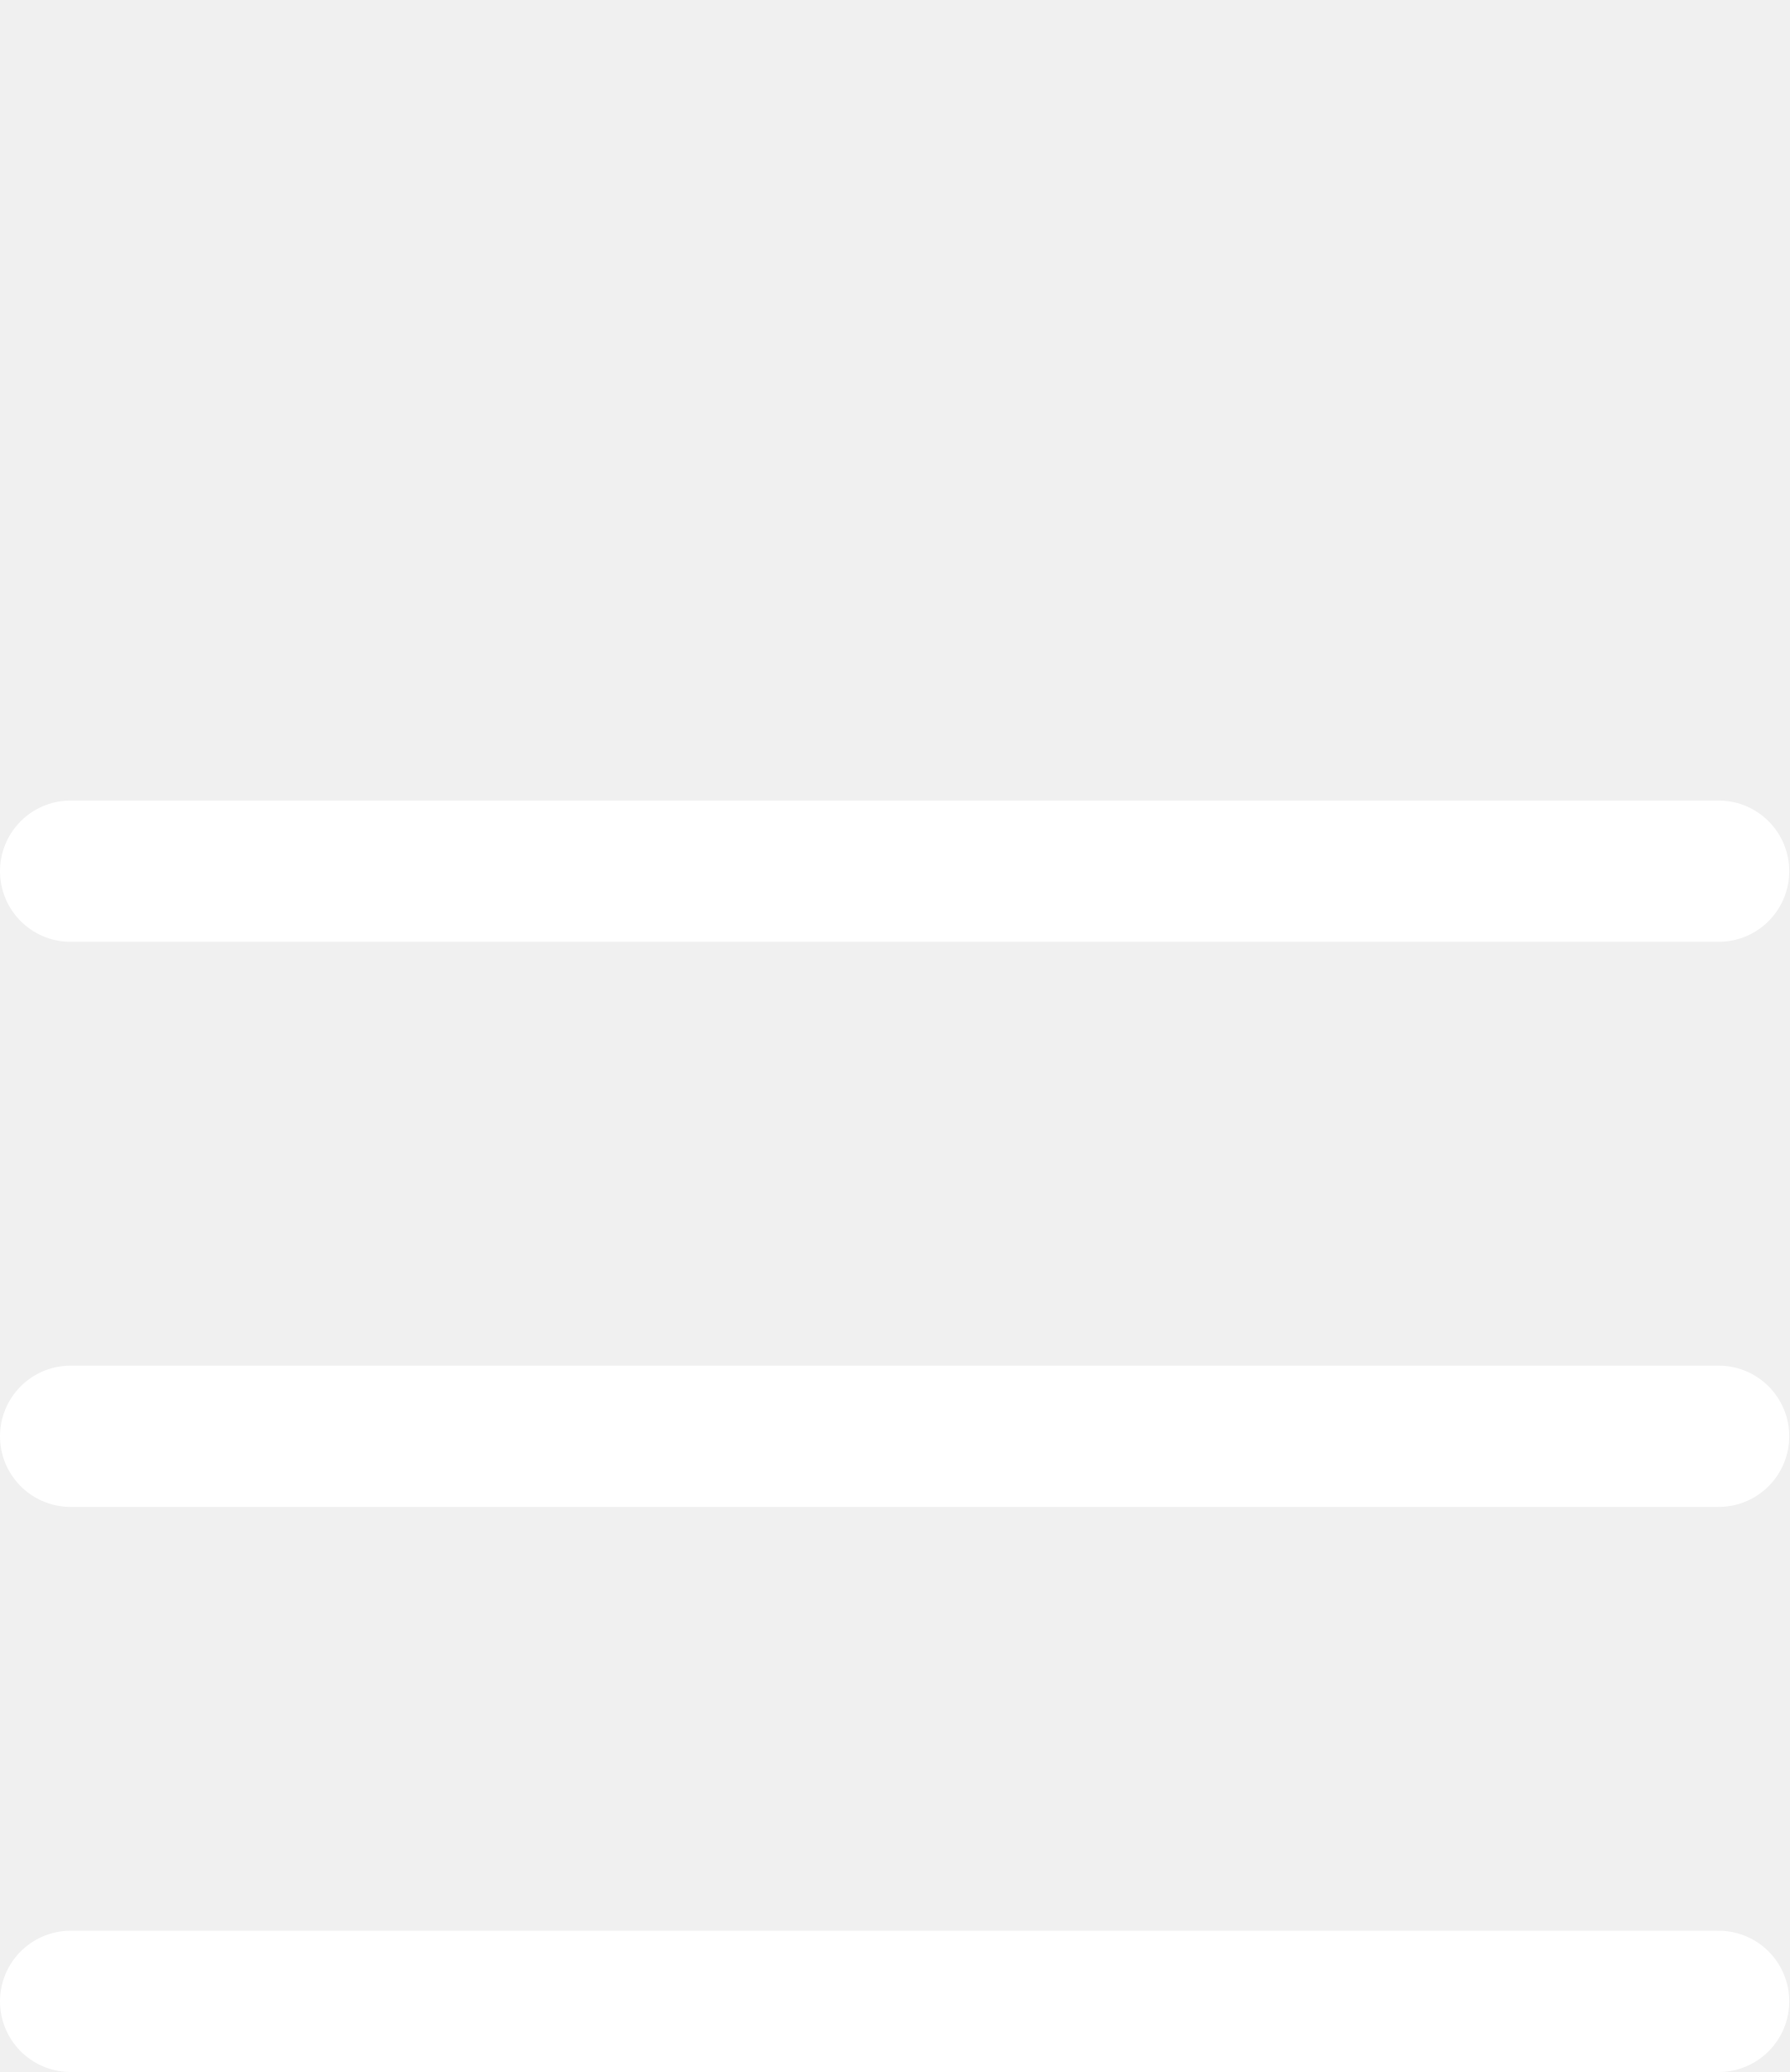
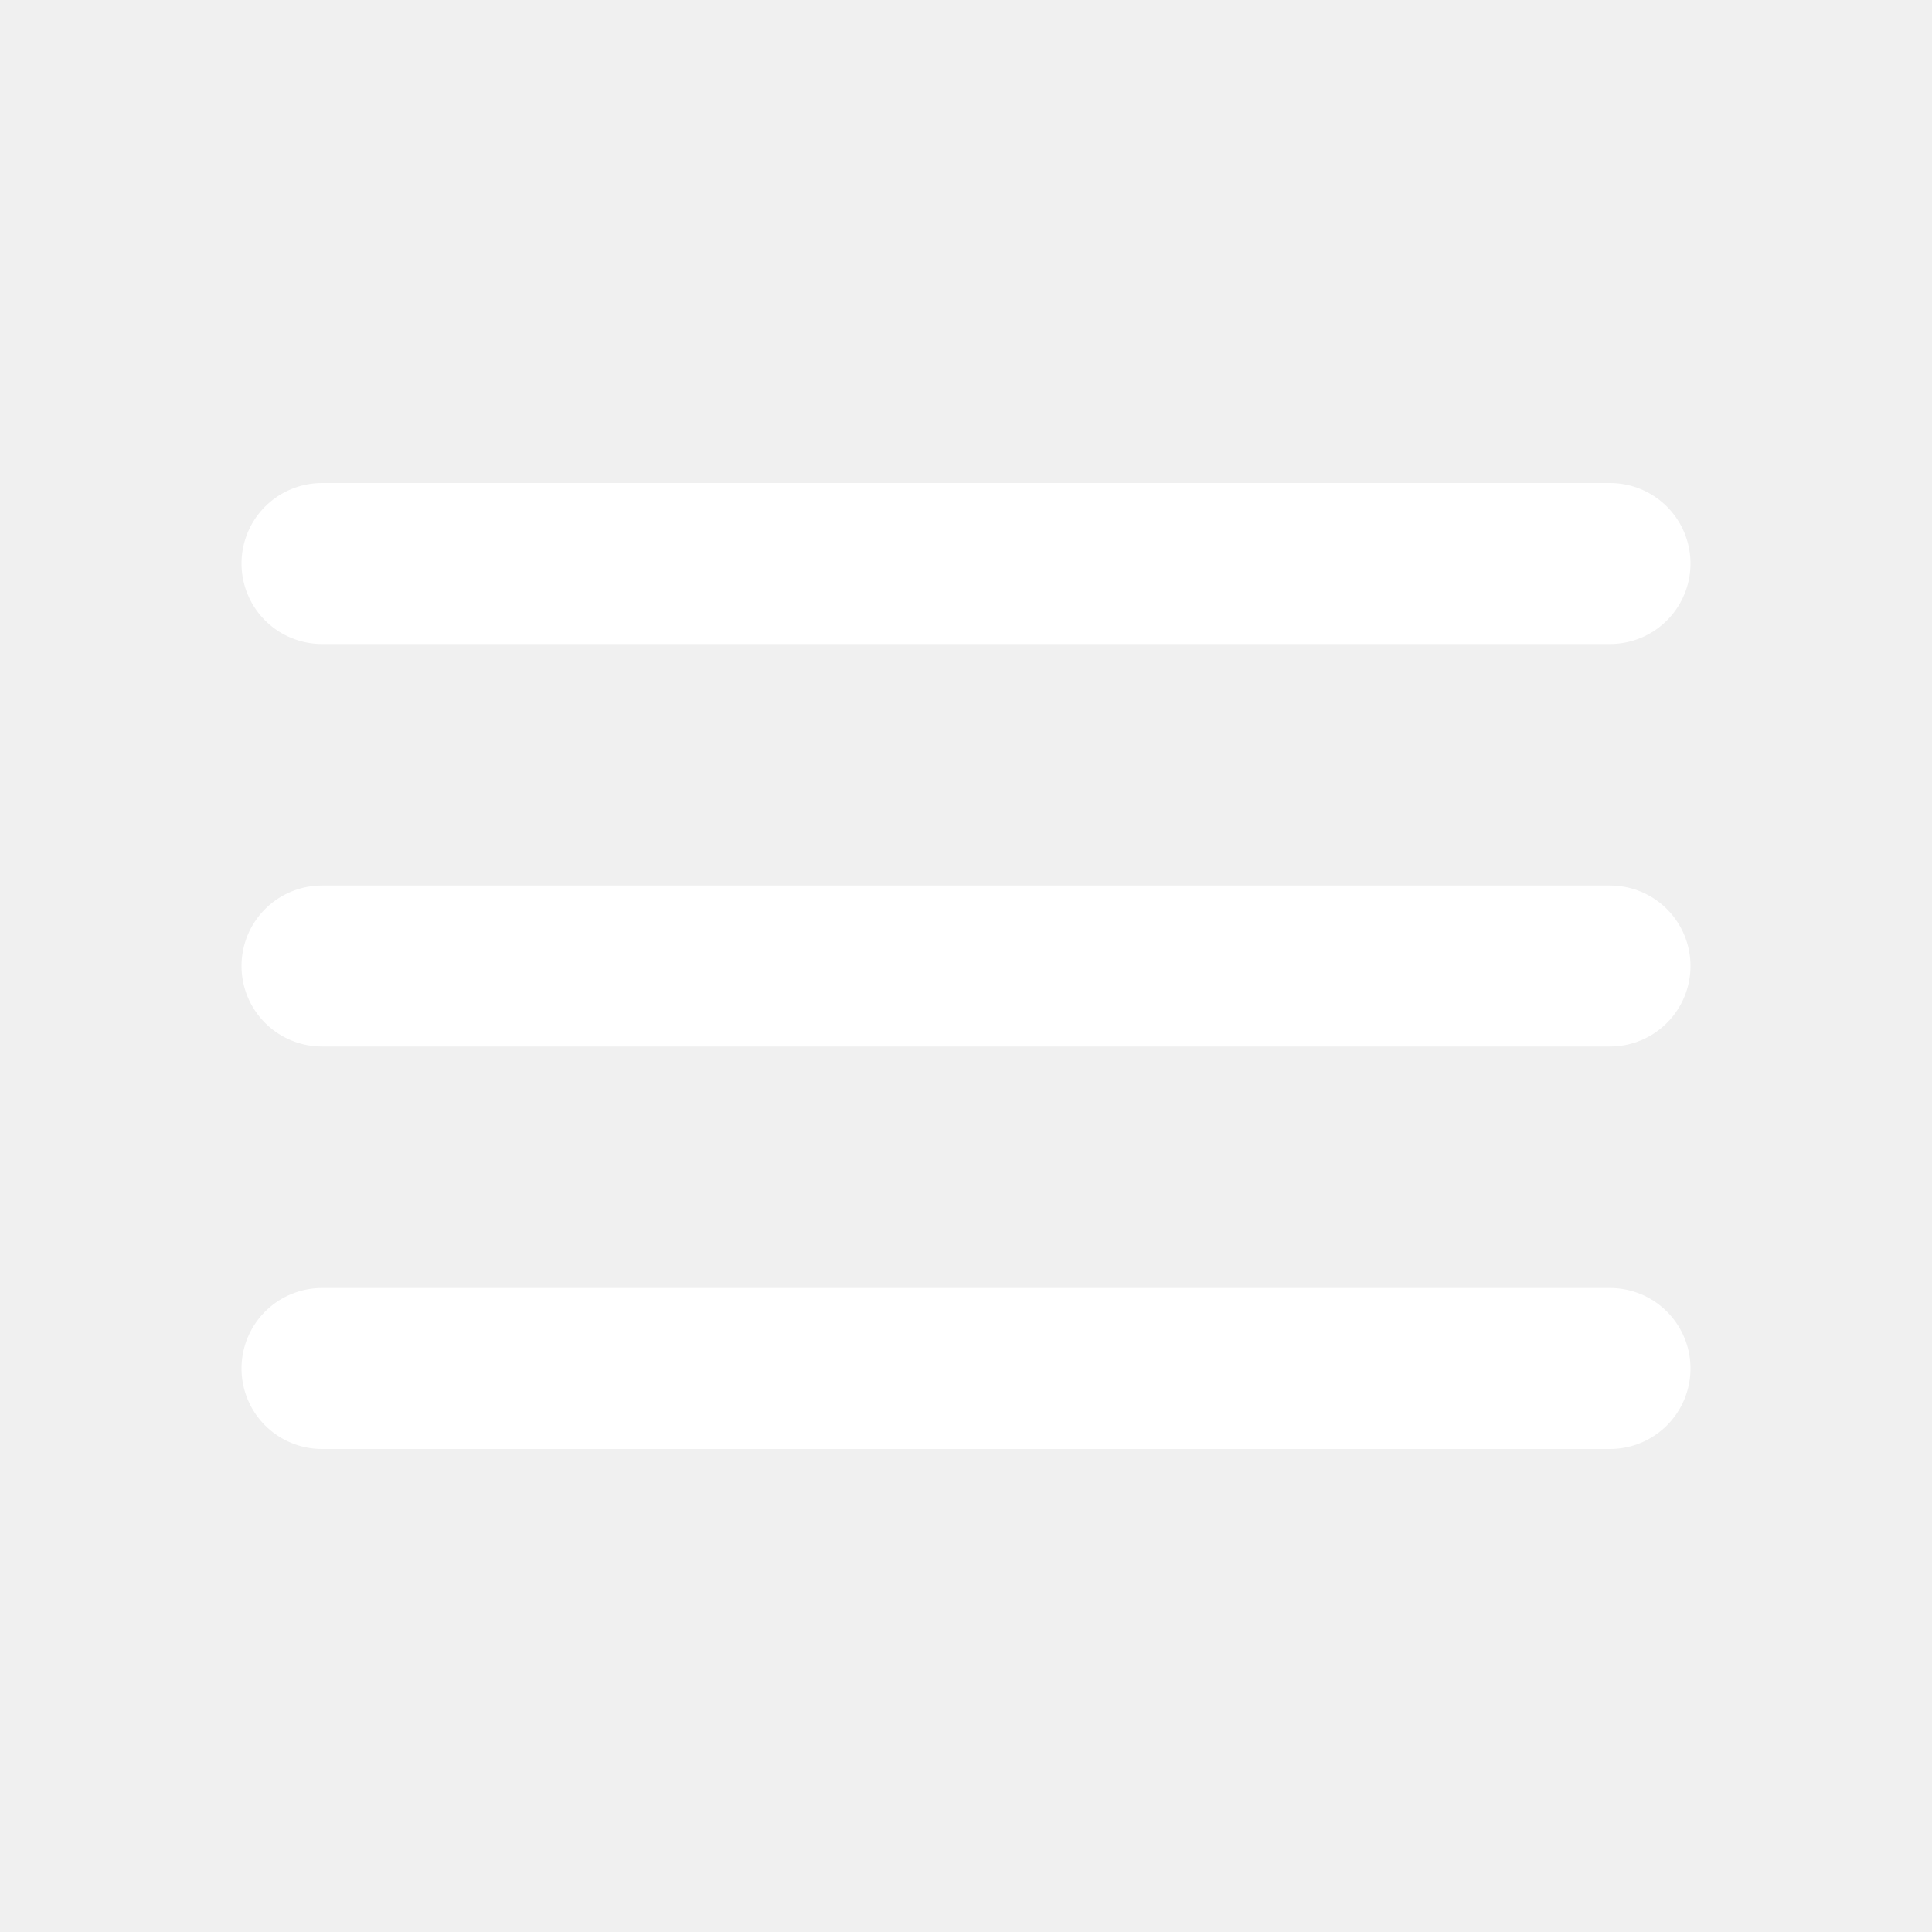
- <svg xmlns="http://www.w3.org/2000/svg" width="19" height="22" viewBox="0 0 19 22" fill="none">
-   <line x1="0.75" y1="9.25" x2="18.25" y2="9.25" stroke="white" stroke-width="1.5" stroke-linecap="round" />
-   <line x1="0.75" y1="15.25" x2="18.25" y2="15.25" stroke="white" stroke-width="1.5" stroke-linecap="round" />
-   <line x1="0.75" y1="21.25" x2="18.25" y2="21.25" stroke="white" stroke-width="1.5" stroke-linecap="round" />
+ <svg xmlns="http://www.w3.org/2000/svg" width="24" height="24" viewBox="0 0 24 24" fill="none">
+   <line x1="4" y1="7" x2="20" y2="7" stroke="white" stroke-width="2" stroke-linecap="round" />
+   <line x1="4" y1="12" x2="20" y2="12" stroke="white" stroke-width="2" stroke-linecap="round" />
+   <line x1="4" y1="17" x2="20" y2="17" stroke="white" stroke-width="2" stroke-linecap="round" />
</svg>
